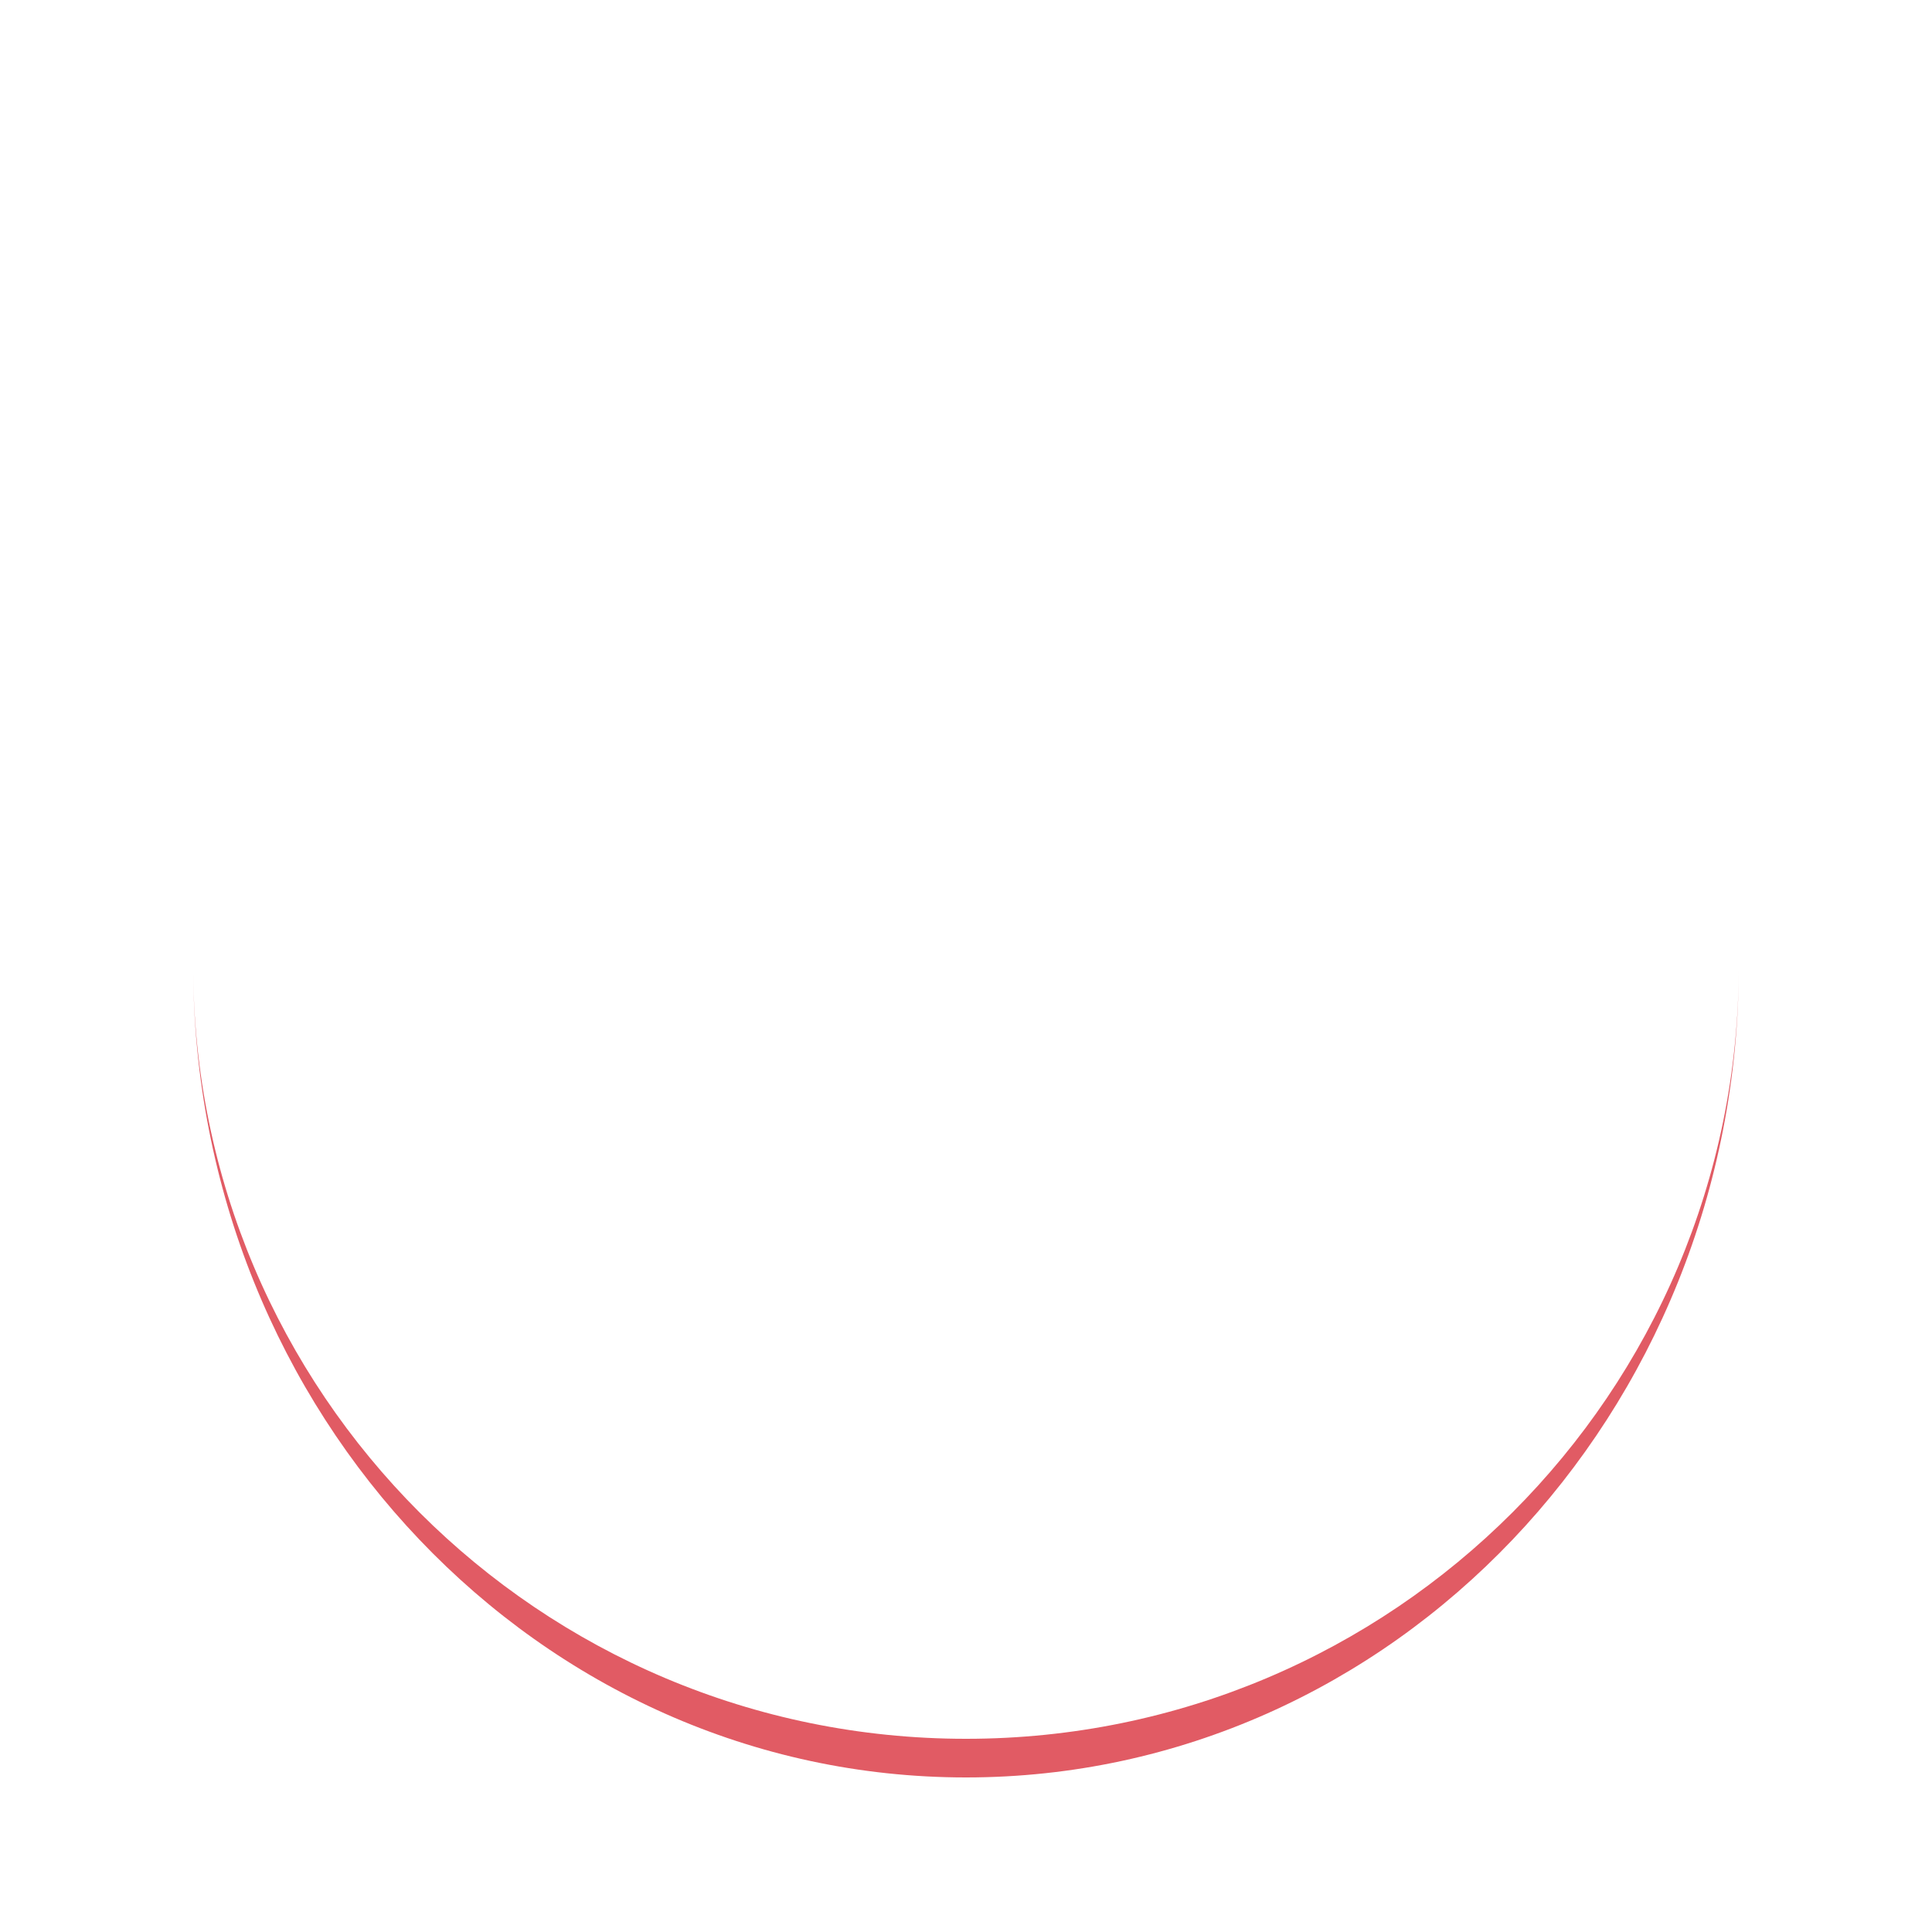
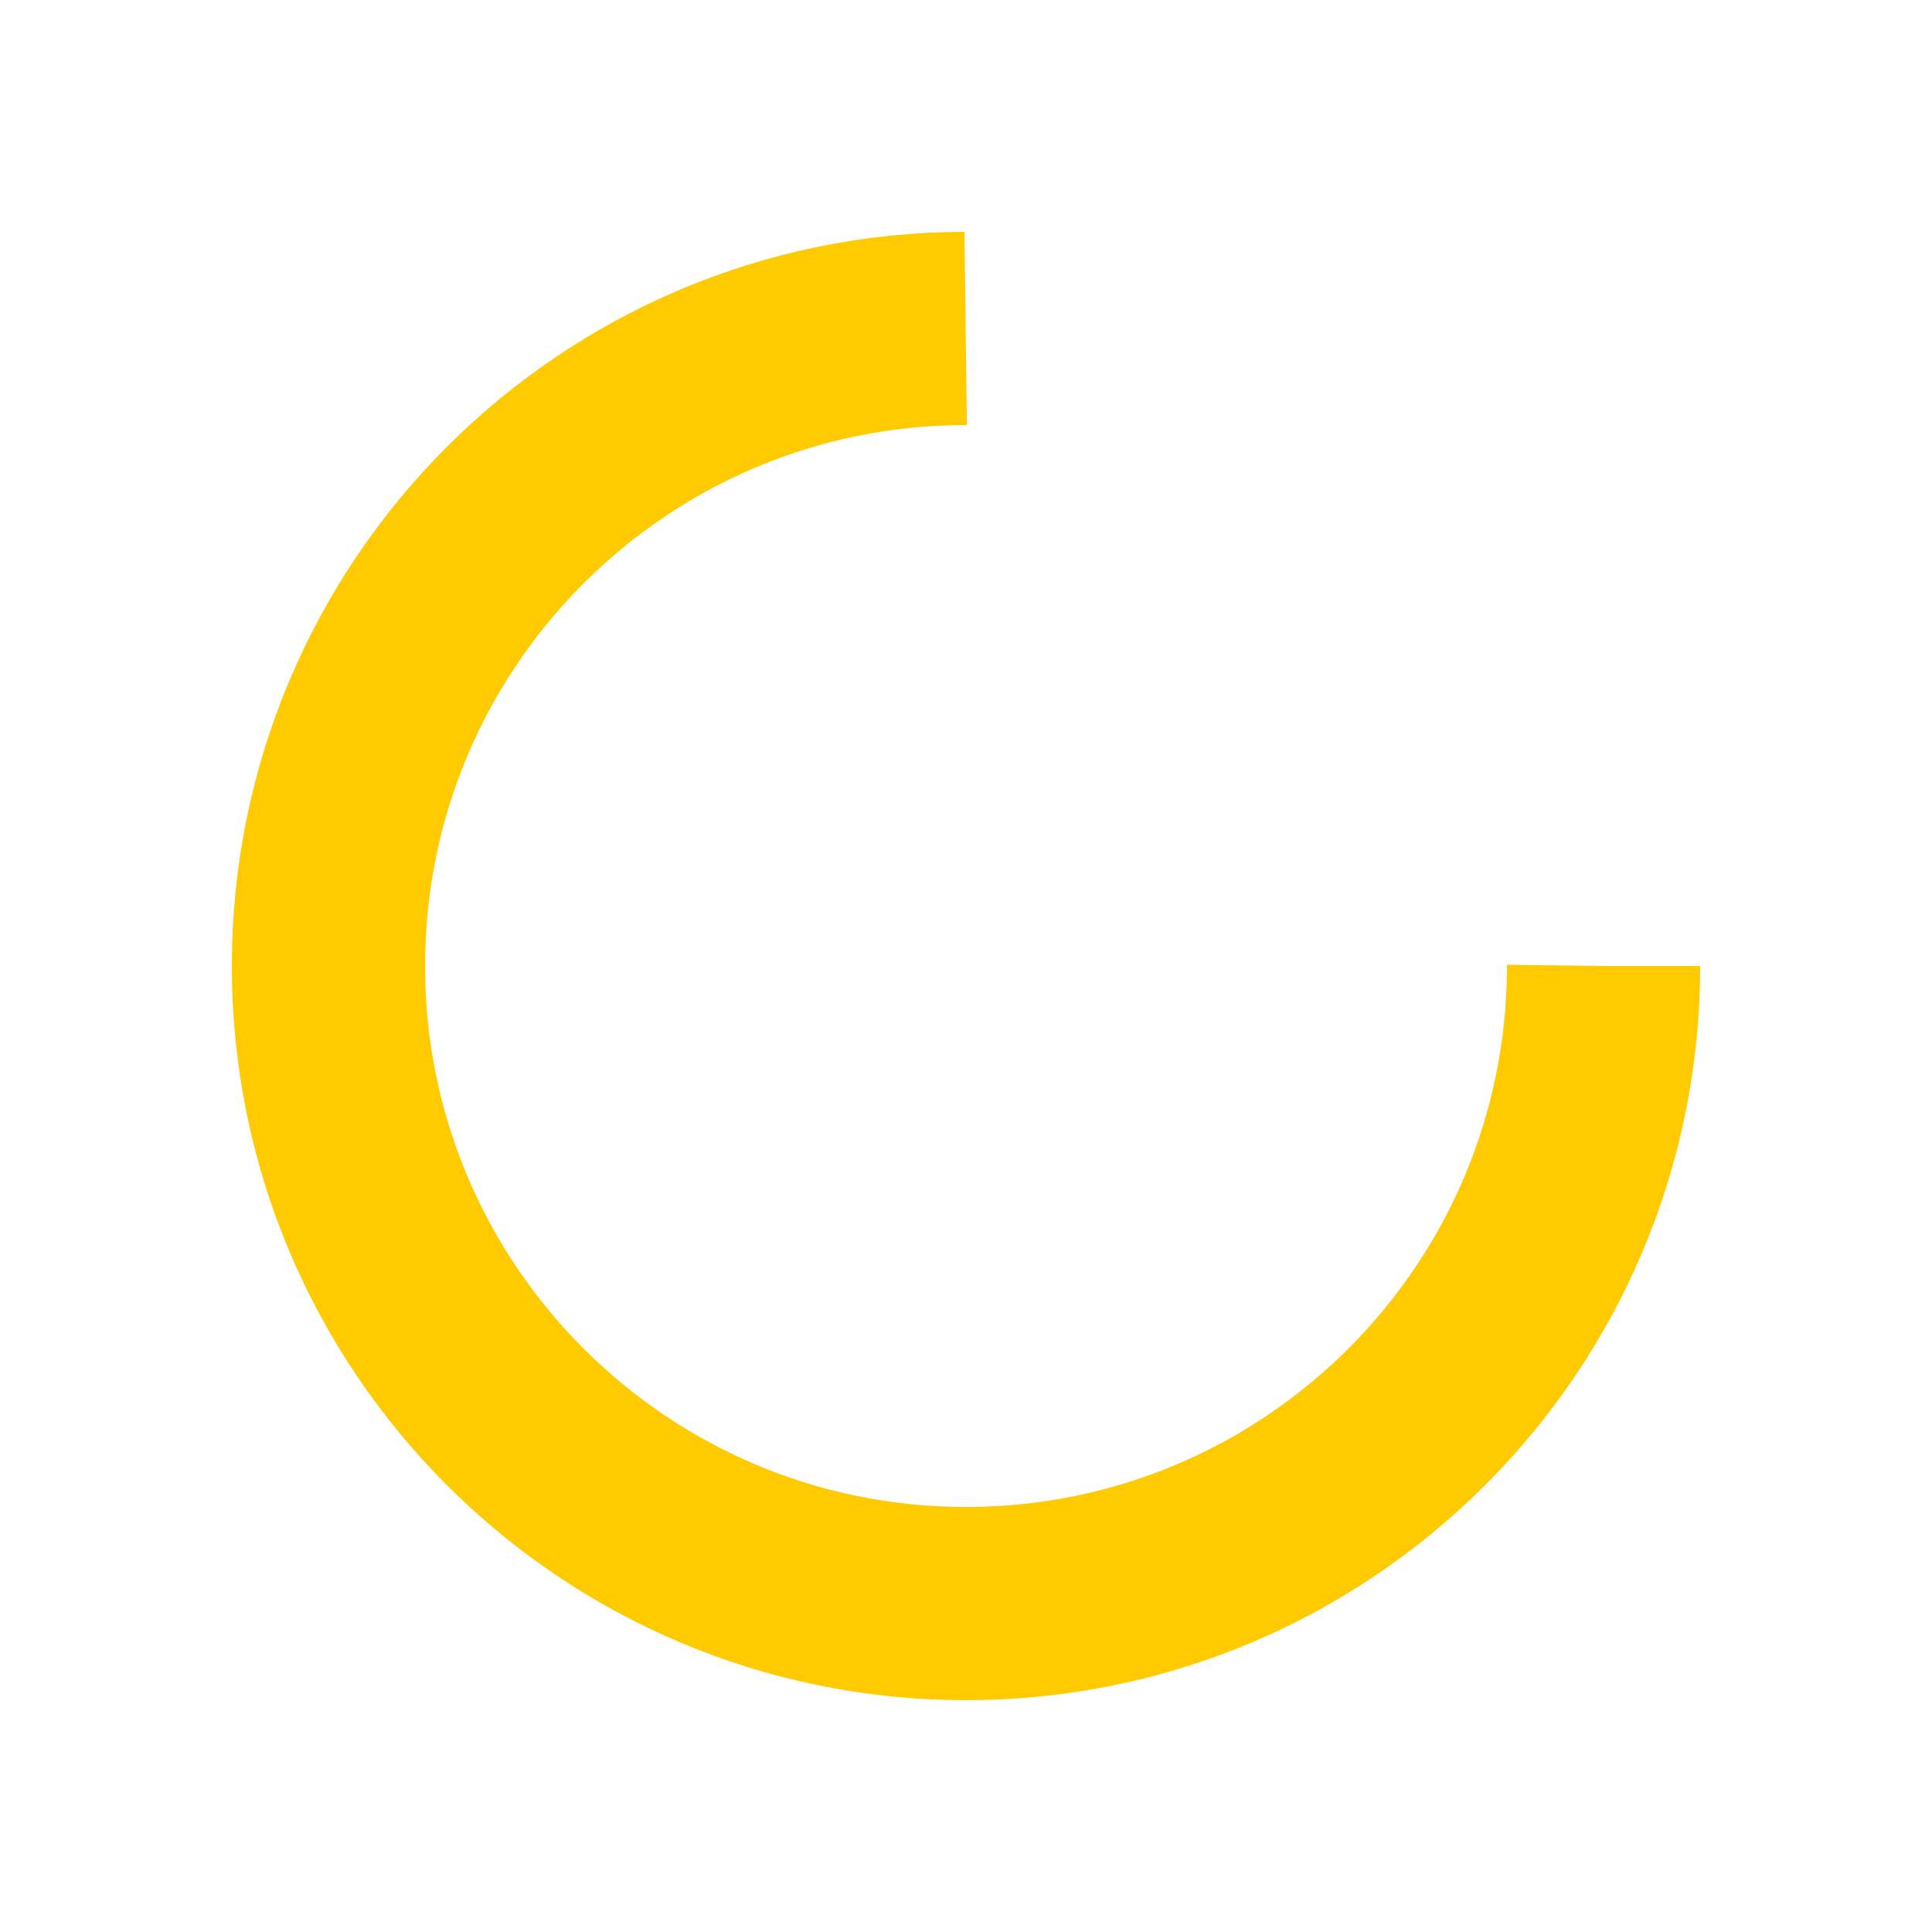
- <svg xmlns="http://www.w3.org/2000/svg" viewBox="0 0 100 100" preserveAspectRatio="xMidYMid" width="200" height="200" style="shape-rendering: auto; display: block; background: rgb(255, 255, 255);">
+ <svg xmlns="http://www.w3.org/2000/svg" viewBox="0 0 100 100" preserveAspectRatio="xMidYMid" width="198" height="198" style="shape-rendering: auto; display: block; background: transparent;">
  <g>
-     <path stroke="none" fill="#e15b64" d="M10 50A40 40 0 0 0 90 50A40 42 0 0 1 10 50">
-       <animateTransform values="0 50 51;360 50 51" keyTimes="0;1" repeatCount="indefinite" dur="1s" type="rotate" attributeName="transform" />
-     </path>
+     <circle stroke-dasharray="155.509 53.836" r="33" stroke-width="10" stroke="#ffca00" fill="none" cy="50" cx="50">
+       <animateTransform keyTimes="0;1" values="0 50 50;360 50 50" dur="0.68s" repeatCount="indefinite" type="rotate" attributeName="transform" />
+     </circle>
    <g />
  </g>
</svg>
